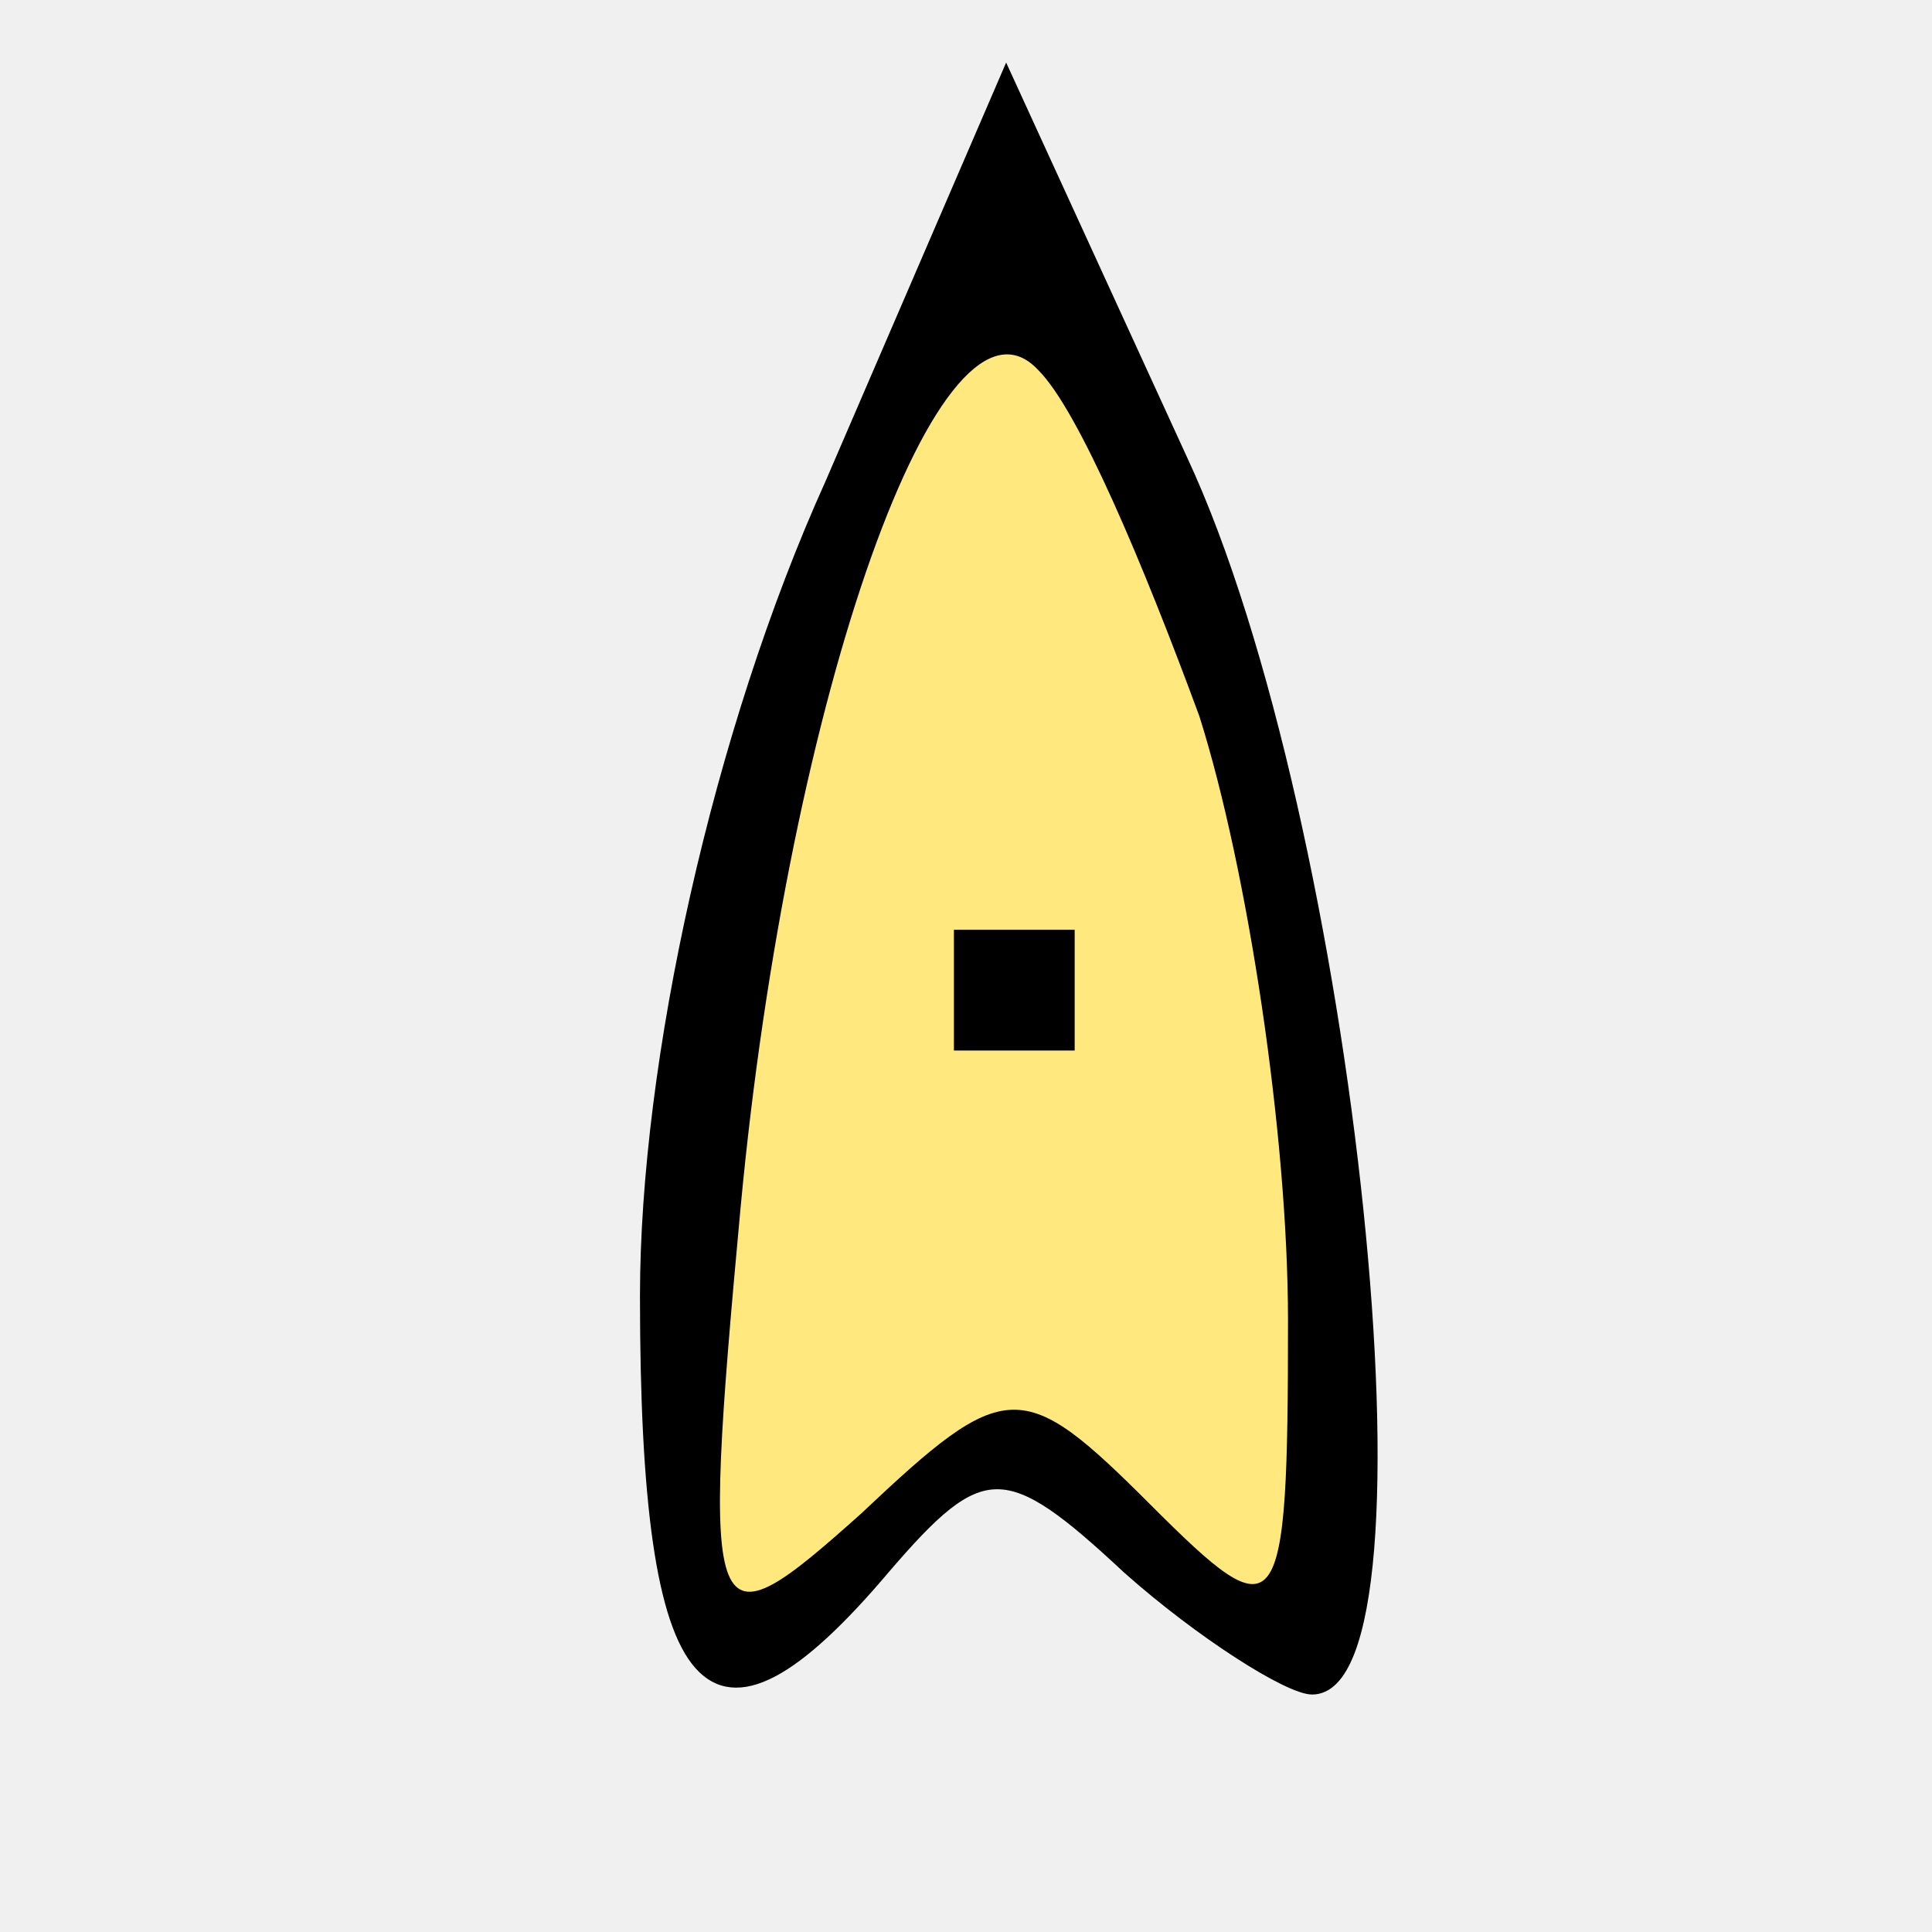
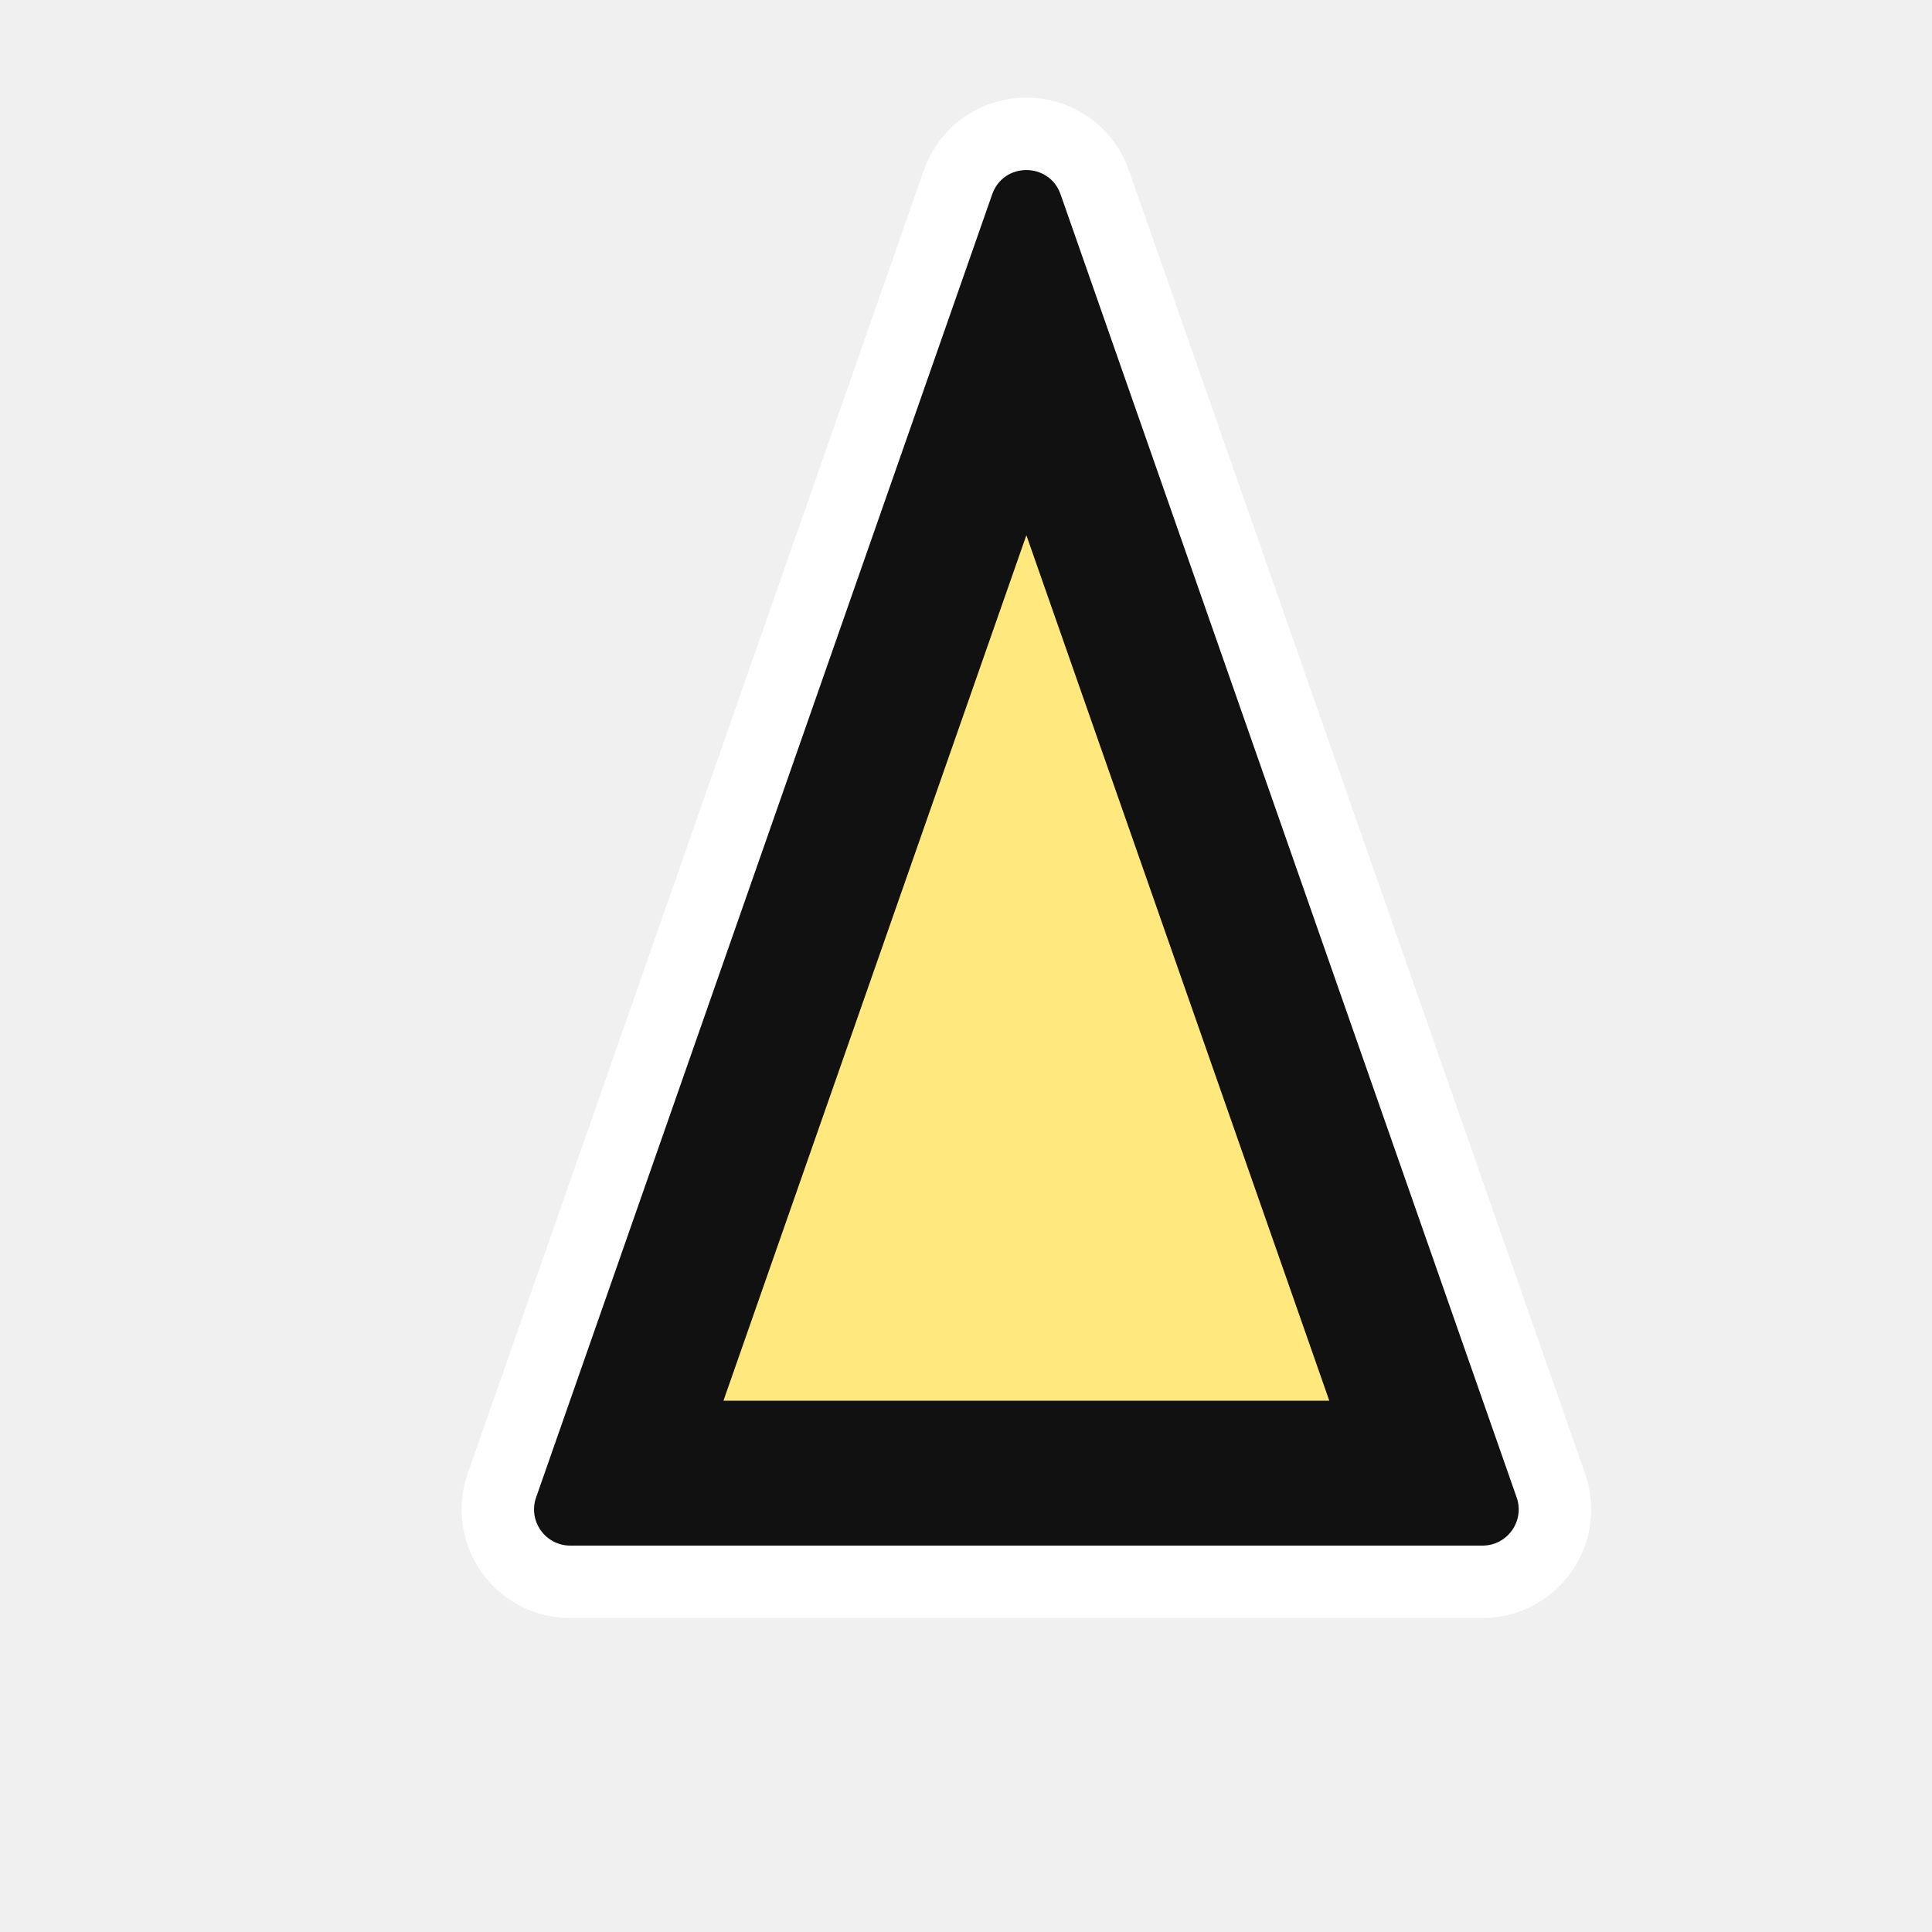
- <svg xmlns="http://www.w3.org/2000/svg" version="1.0" width="24pt" height="24pt" viewBox="0 0 24 24" preserveAspectRatio="xMidYMid meet">
-   <style type="text/css">
-     .vessel-stroke-highspeed {
-         fill: #000000;
-         stroke: #000000;
-     }
-     .vessel-fill-highspeed {
-         fill: #ffe97f;
-         stroke: none;
-     }
- </style>
-   <g transform="translate(0,24) scale(0.1,-0.1)" class="vessel-stroke-highspeed">
-     <path d="M103 180 c-14 -31 -23 -72 -23 -101 0 -51 8 -60 30 -34 12 14 15 14         30 0 9 -8 20 -15 23 -15 16 0 5 108 -16 153 l-22 48 -22 -51z m46 -29 c6 -19         11 -52 11 -75 0 -38 -1 -39 -17 -23 -16 16 -18 16 -36 -1 -19 -17 -20 -16 -15         38 6 64 25 117 37 104 5 -5 13 -24 20 -43z" />
-   </g>
-   <g transform="translate(0,24) scale(0.1,-0.1)" class="vessel-fill-highspeed">
-     <path d="M149 151  c6 -19         11 -52 11 -75 0 -38 -1 -39 -17 -23 -16 16 -18 16 -36 -1 -19 -17 -20 -16 -15         38 6 64 25 117 37 104 5 -5 13 -24 20 -43z" />
-   </g>
-   <g transform="translate(0,24) scale(0.1,-0.1)" class="vessel-stroke-highspeed">
-     <path d="M133 110 l-14 0 0 14 14 0 0 -14 -14 0z" />
+ <svg xmlns="http://www.w3.org/2000/svg" width="32" height="32" viewBox="0 0 32 32">
+   <g transform="translate(17 16) scale(1.2) translate(-12 -12)">
+     <path d="M18.767 19.335C18.881 19.66 18.64 20 18.295 20H5.705C5.36 20 5.119 19.66 5.233 19.335L11.528 1.349C11.684 0.902 12.315 0.902 12.472 1.349L18.767 19.335Z" fill="#FFE97F" stroke="#ffffff" stroke-width="2" stroke-linejoin="round" />
+     <path d="M18.767 19.335C18.881 19.66 18.64 20 18.295 20H5.705C5.36 20 5.119 19.66 5.233 19.335L11.528 1.349C11.684 0.902 12.315 0.902 12.472 1.349L18.767 19.335ZM7.819 18H16.181L12 6.054L7.819 18Z" fill="#111111" fill-rule="evenodd" />
  </g>
</svg>
